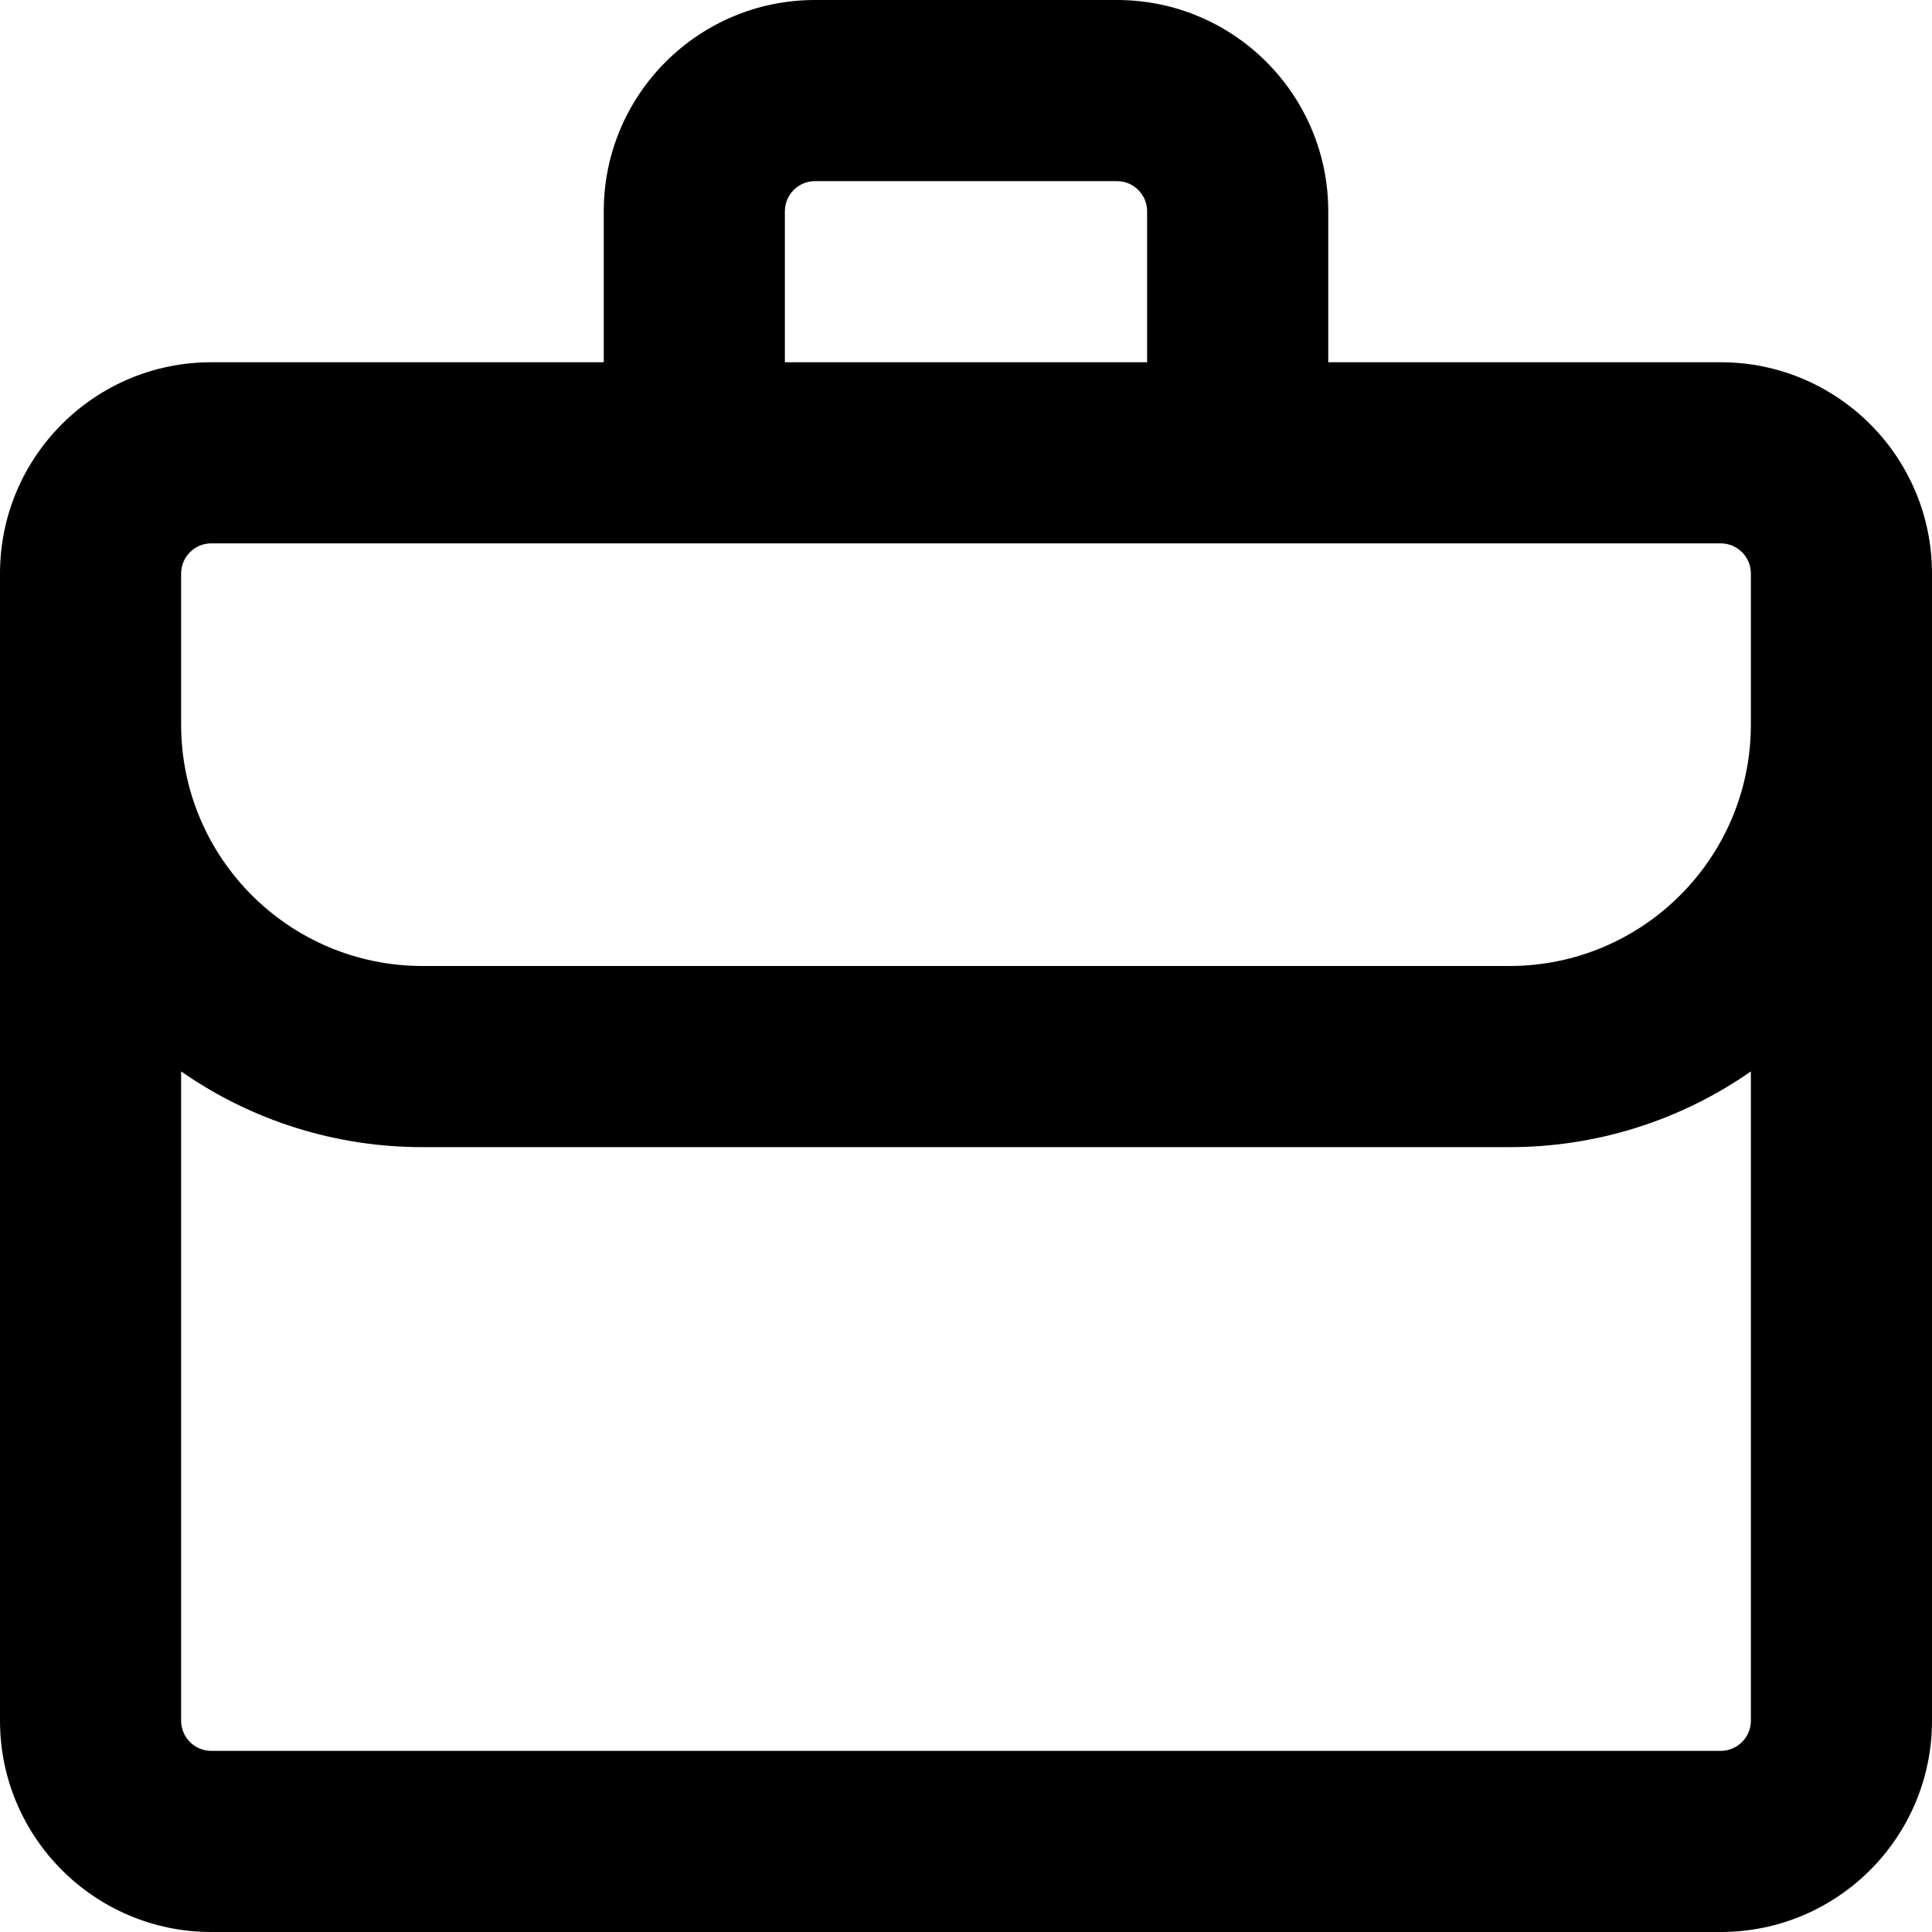
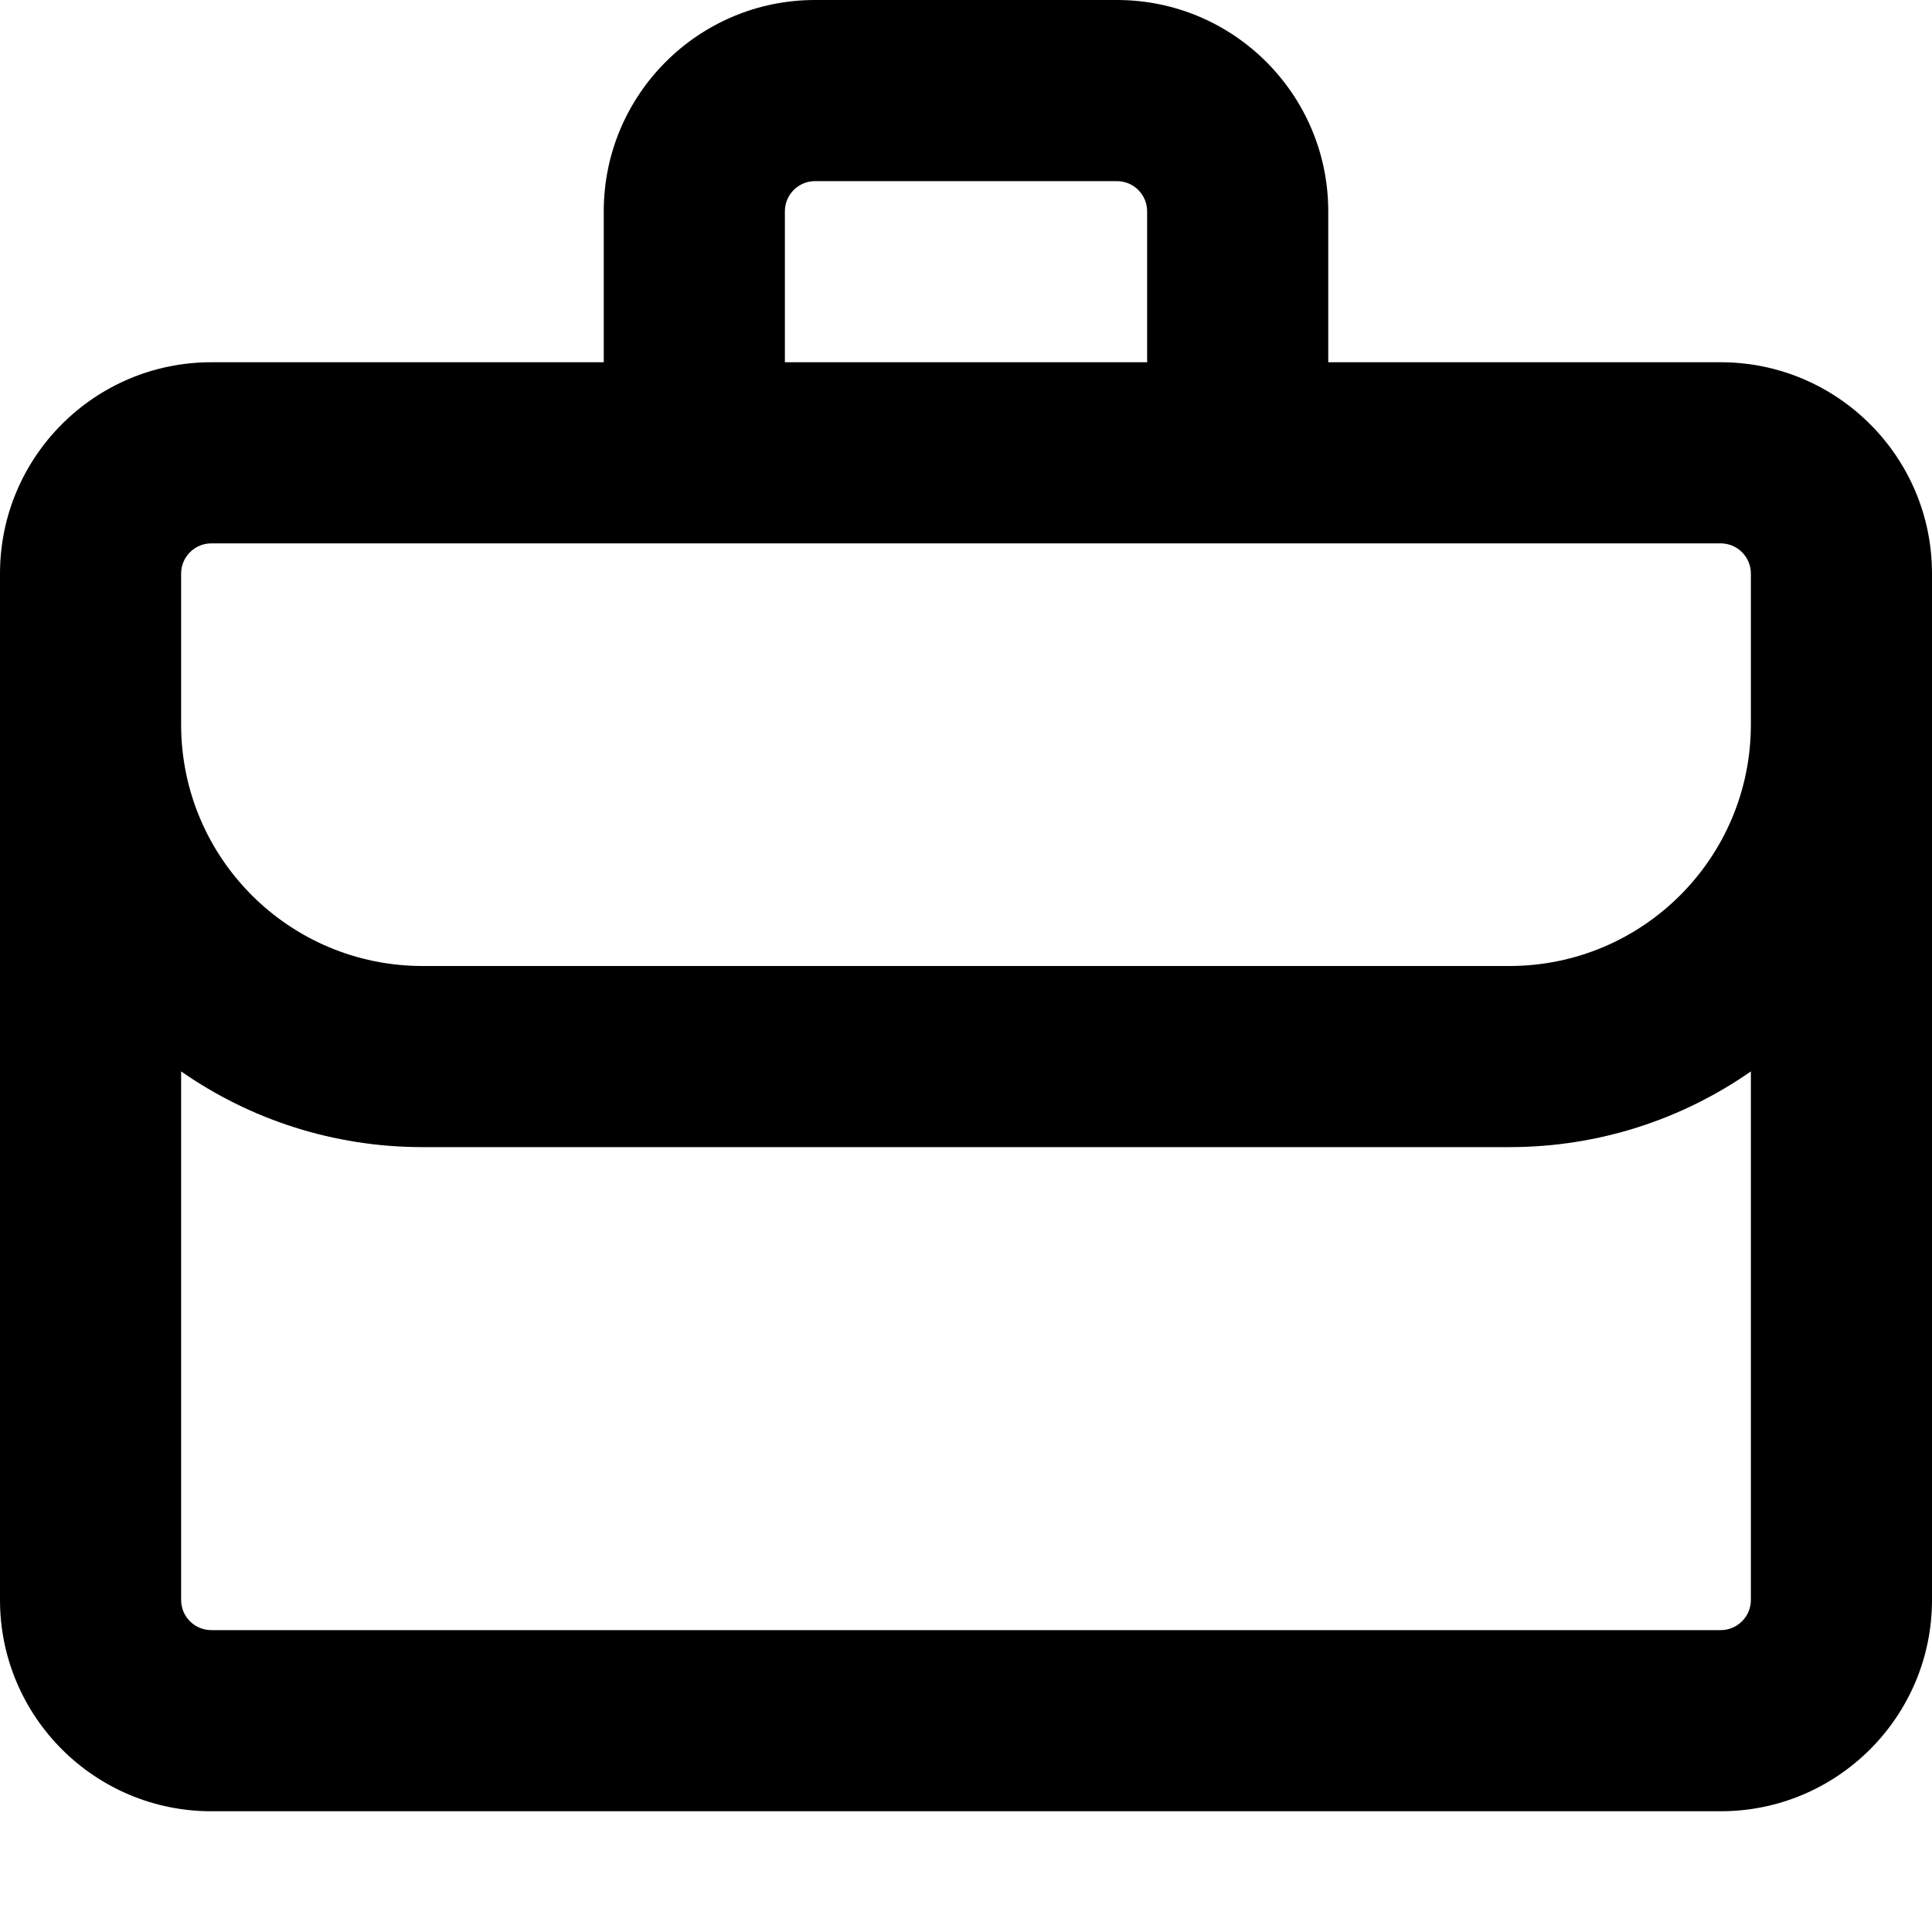
- <svg xmlns="http://www.w3.org/2000/svg" width="16" height="16" viewBox="0 0 16 16">
-   <path fill-rule="evenodd" d="M6.75 0A1.75 1.75 0 005 1.75V3H1.75A1.75 1.75 0 000 4.75v9.5C0 15.216.784 16 1.75 16h12.5A1.75 1.75 0 0016 14.25v-9.5A1.75 1.75 0 0014.25 3H11V1.75A1.75 1.75 0 009.25 0h-2.5zM9.5 3V1.75a.25.25 0 00-.25-.25h-2.5a.25.25 0 00-.25.25V3h3zM5 4.5H1.75a.25.25 0 00-.25.25V6a2 2 0 002 2h9a2 2 0 002-2V4.75a.25.25 0 00-.25-.25H5zm-1.5 5a3.484 3.484 0 01-2-.627v5.377c0 .138.112.25.25.25h12.5a.25.25 0 00.25-.25V8.873a3.484 3.484 0 01-2 .627h-9z" />
+ <svg xmlns="http://www.w3.org/2000/svg" width="16" height="16" viewBox="0 0 16 16" fill="none">
+   <path fill-rule="evenodd" clip-rule="evenodd" d="M6.75 0C5.784 0 5 0.784 5 1.75V3H1.75C0.784 3 0 3.784 0 4.75V6V13.25C0 14.216 0.784 15 1.75 15H14.25C15.216 15 16 14.216 16 13.25V6V4.75C16 3.784 15.216 3 14.25 3H11V1.75C11 0.784 10.216 0 9.25 0H6.75ZM9.5 3V1.75C9.5 1.612 9.388 1.5 9.25 1.5H6.75C6.612 1.5 6.5 1.612 6.5 1.75V3H9.5ZM5 4.5H1.75C1.612 4.5 1.5 4.612 1.5 4.75V6C1.5 7.105 2.395 8 3.5 8H12.5C13.605 8 14.5 7.105 14.5 6V4.75C14.5 4.612 14.388 4.5 14.25 4.5H11H5ZM3.5 9.5C2.756 9.5 2.067 9.268 1.5 8.873V13.25C1.5 13.388 1.612 13.5 1.75 13.5H14.25C14.388 13.5 14.5 13.388 14.5 13.25V8.873C13.933 9.268 13.244 9.5 12.5 9.5H3.5Z" fill="black" />
</svg>
